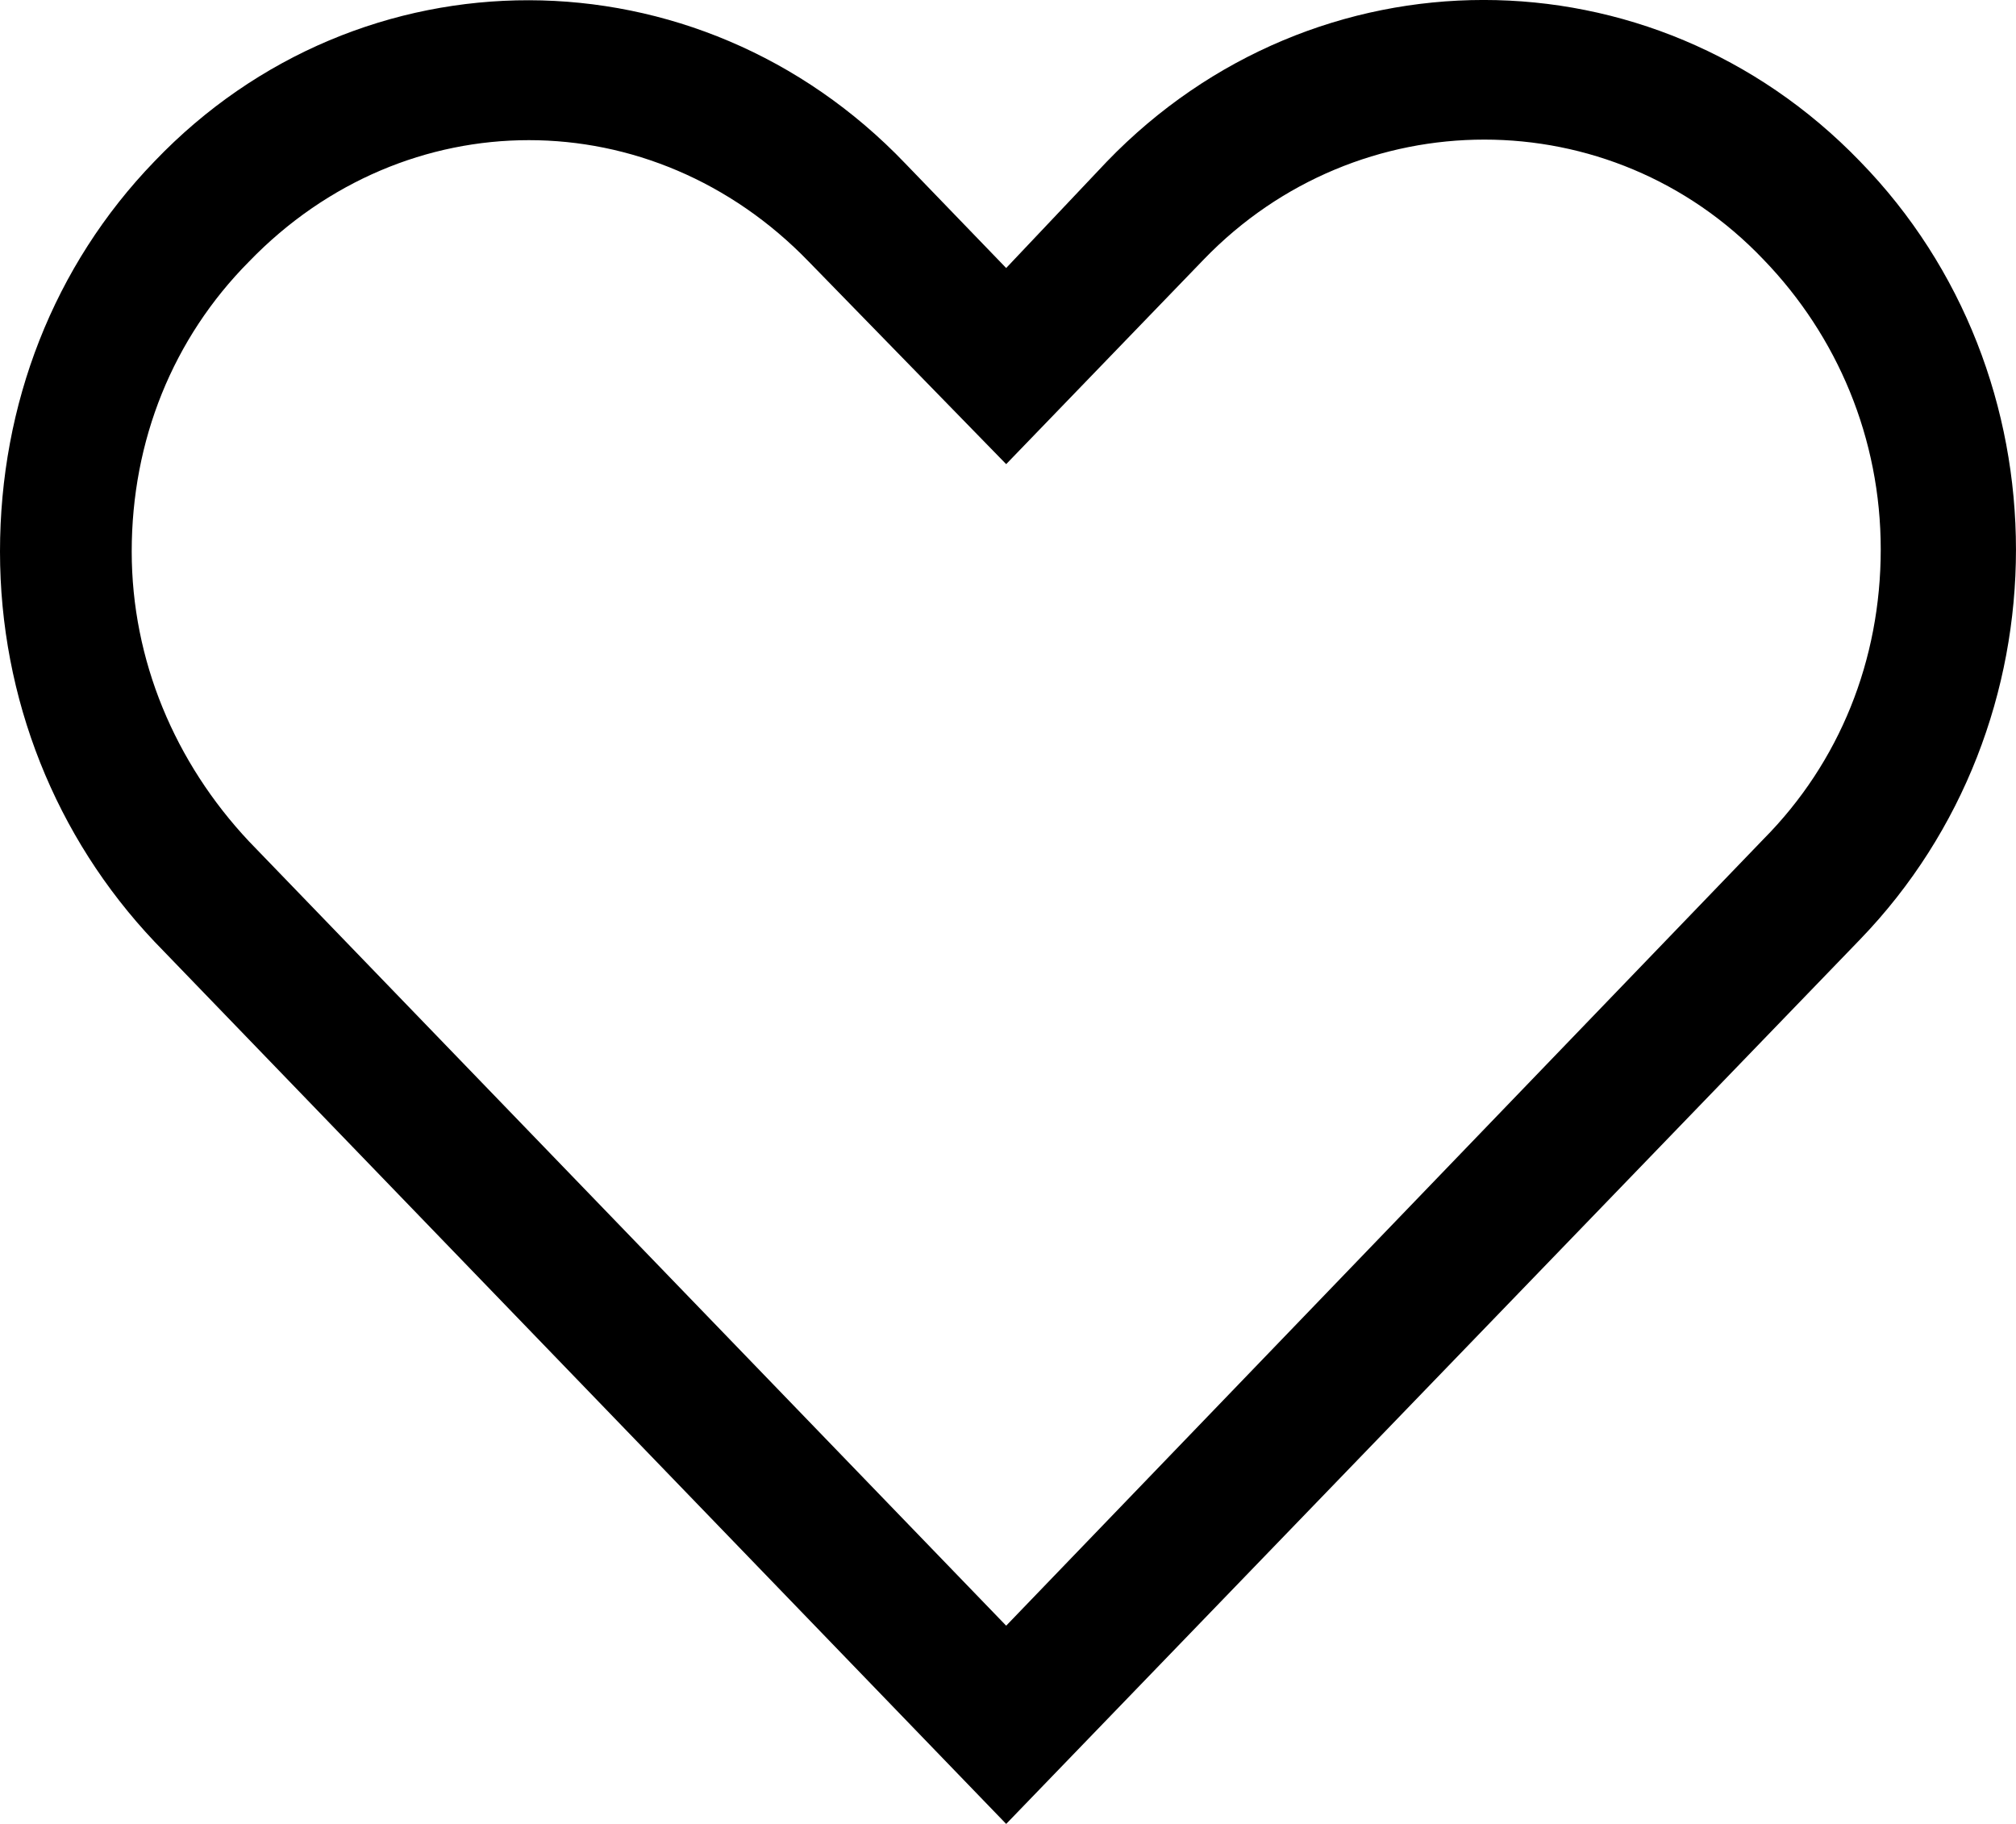
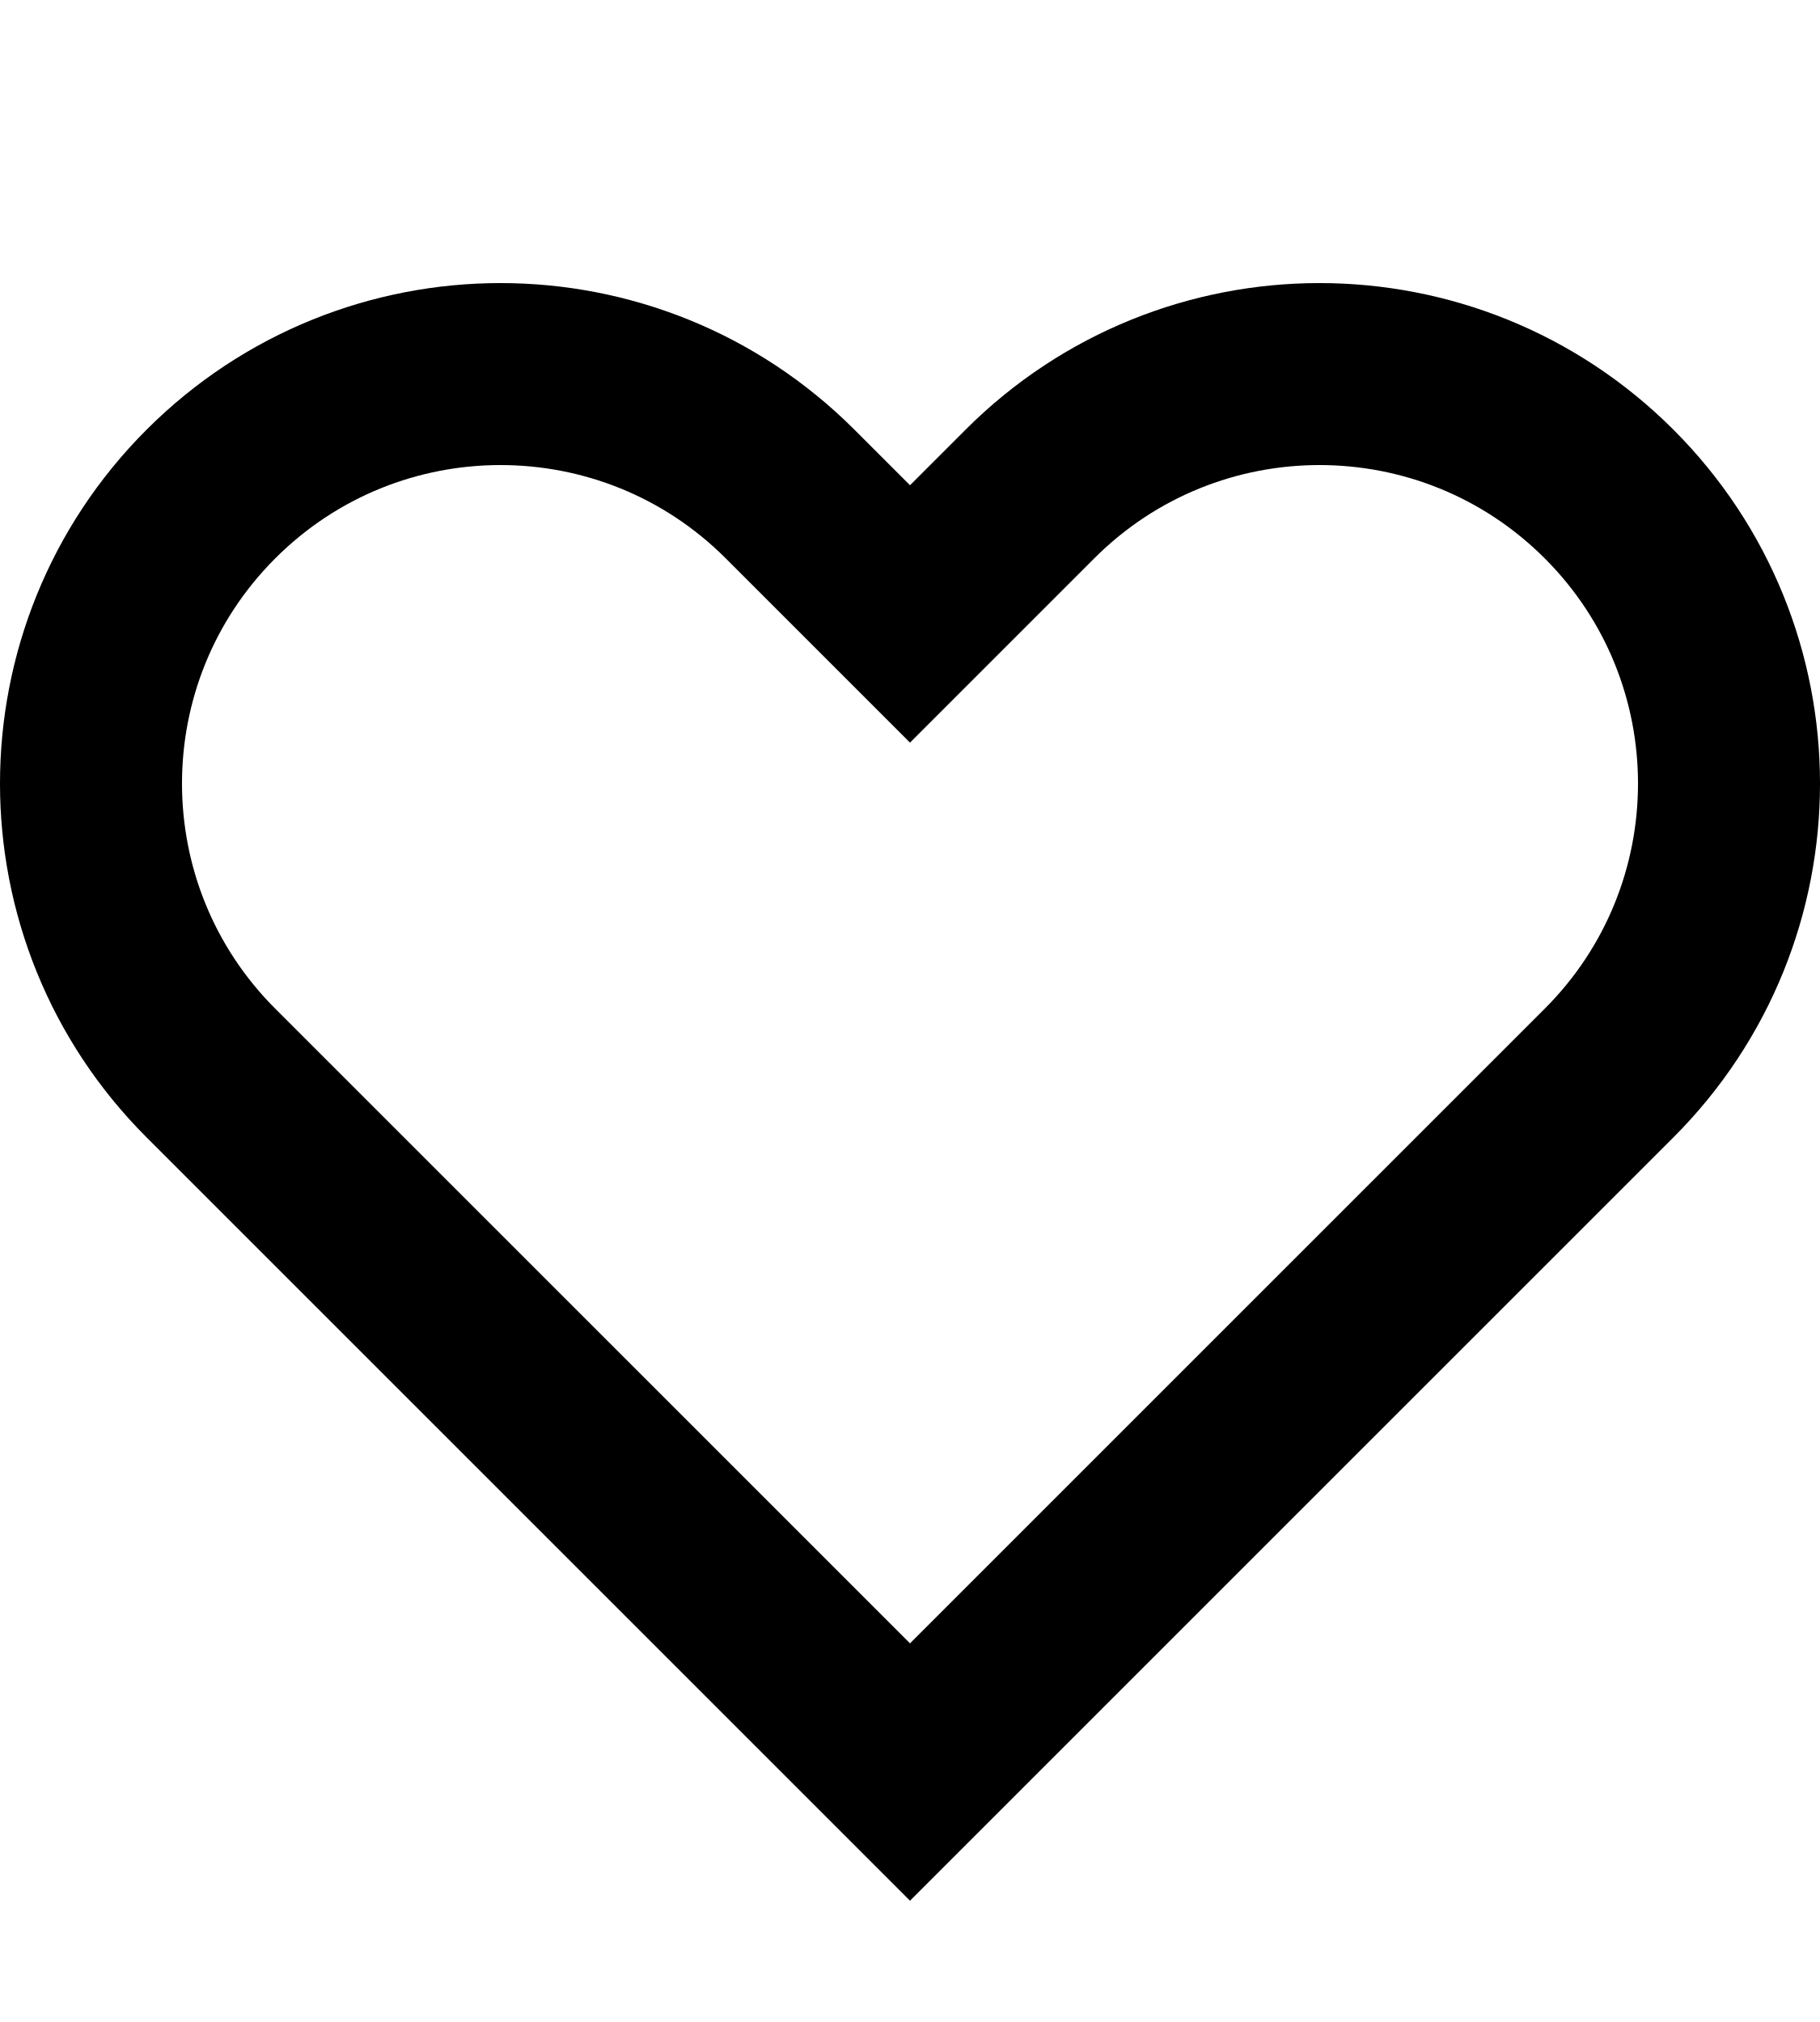
- <svg xmlns="http://www.w3.org/2000/svg" width="21" height="19" viewBox="0 0 21 19" fill="none">
-   <path d="M19.376 9.786C21.541 7.543 21.541 3.902 19.376 1.682C17.212 -0.561 13.696 -0.561 11.531 1.682L10.481 2.792L9.431 1.704C7.266 -0.561 3.751 -0.561 1.608 1.682C0.557 2.77 0 4.213 0 5.745C0 7.277 0.579 8.72 1.608 9.808L10.481 19L19.376 9.786ZM1.372 5.745C1.372 4.59 1.8 3.525 2.594 2.725C3.408 1.882 4.458 1.46 5.509 1.46C6.559 1.46 7.609 1.882 8.424 2.725L10.481 4.835L12.539 2.703C14.146 1.038 16.783 1.038 18.369 2.703C19.141 3.502 19.591 4.568 19.591 5.723C19.591 6.877 19.162 7.943 18.369 8.742L10.481 16.935L2.594 8.765C1.822 7.943 1.372 6.877 1.372 5.745Z" fill="black" />
+ <svg xmlns="http://www.w3.org/2000/svg" width="18" height="20" stroke-dashoffset="54" class="card__heart" viewBox="2 2 20 20" fill="none" stroke="#000000" stroke-width="2px">
+   <path d="M4.318 6.318a4.5 4.5 0 000 6.364L12 20.364l7.682-7.682a4.5 4.5 0 00-6.364-6.364L12 7.636l-1.318-1.318a4.5 4.5 0 00-6.364 0z">
+               </path>
</svg>
